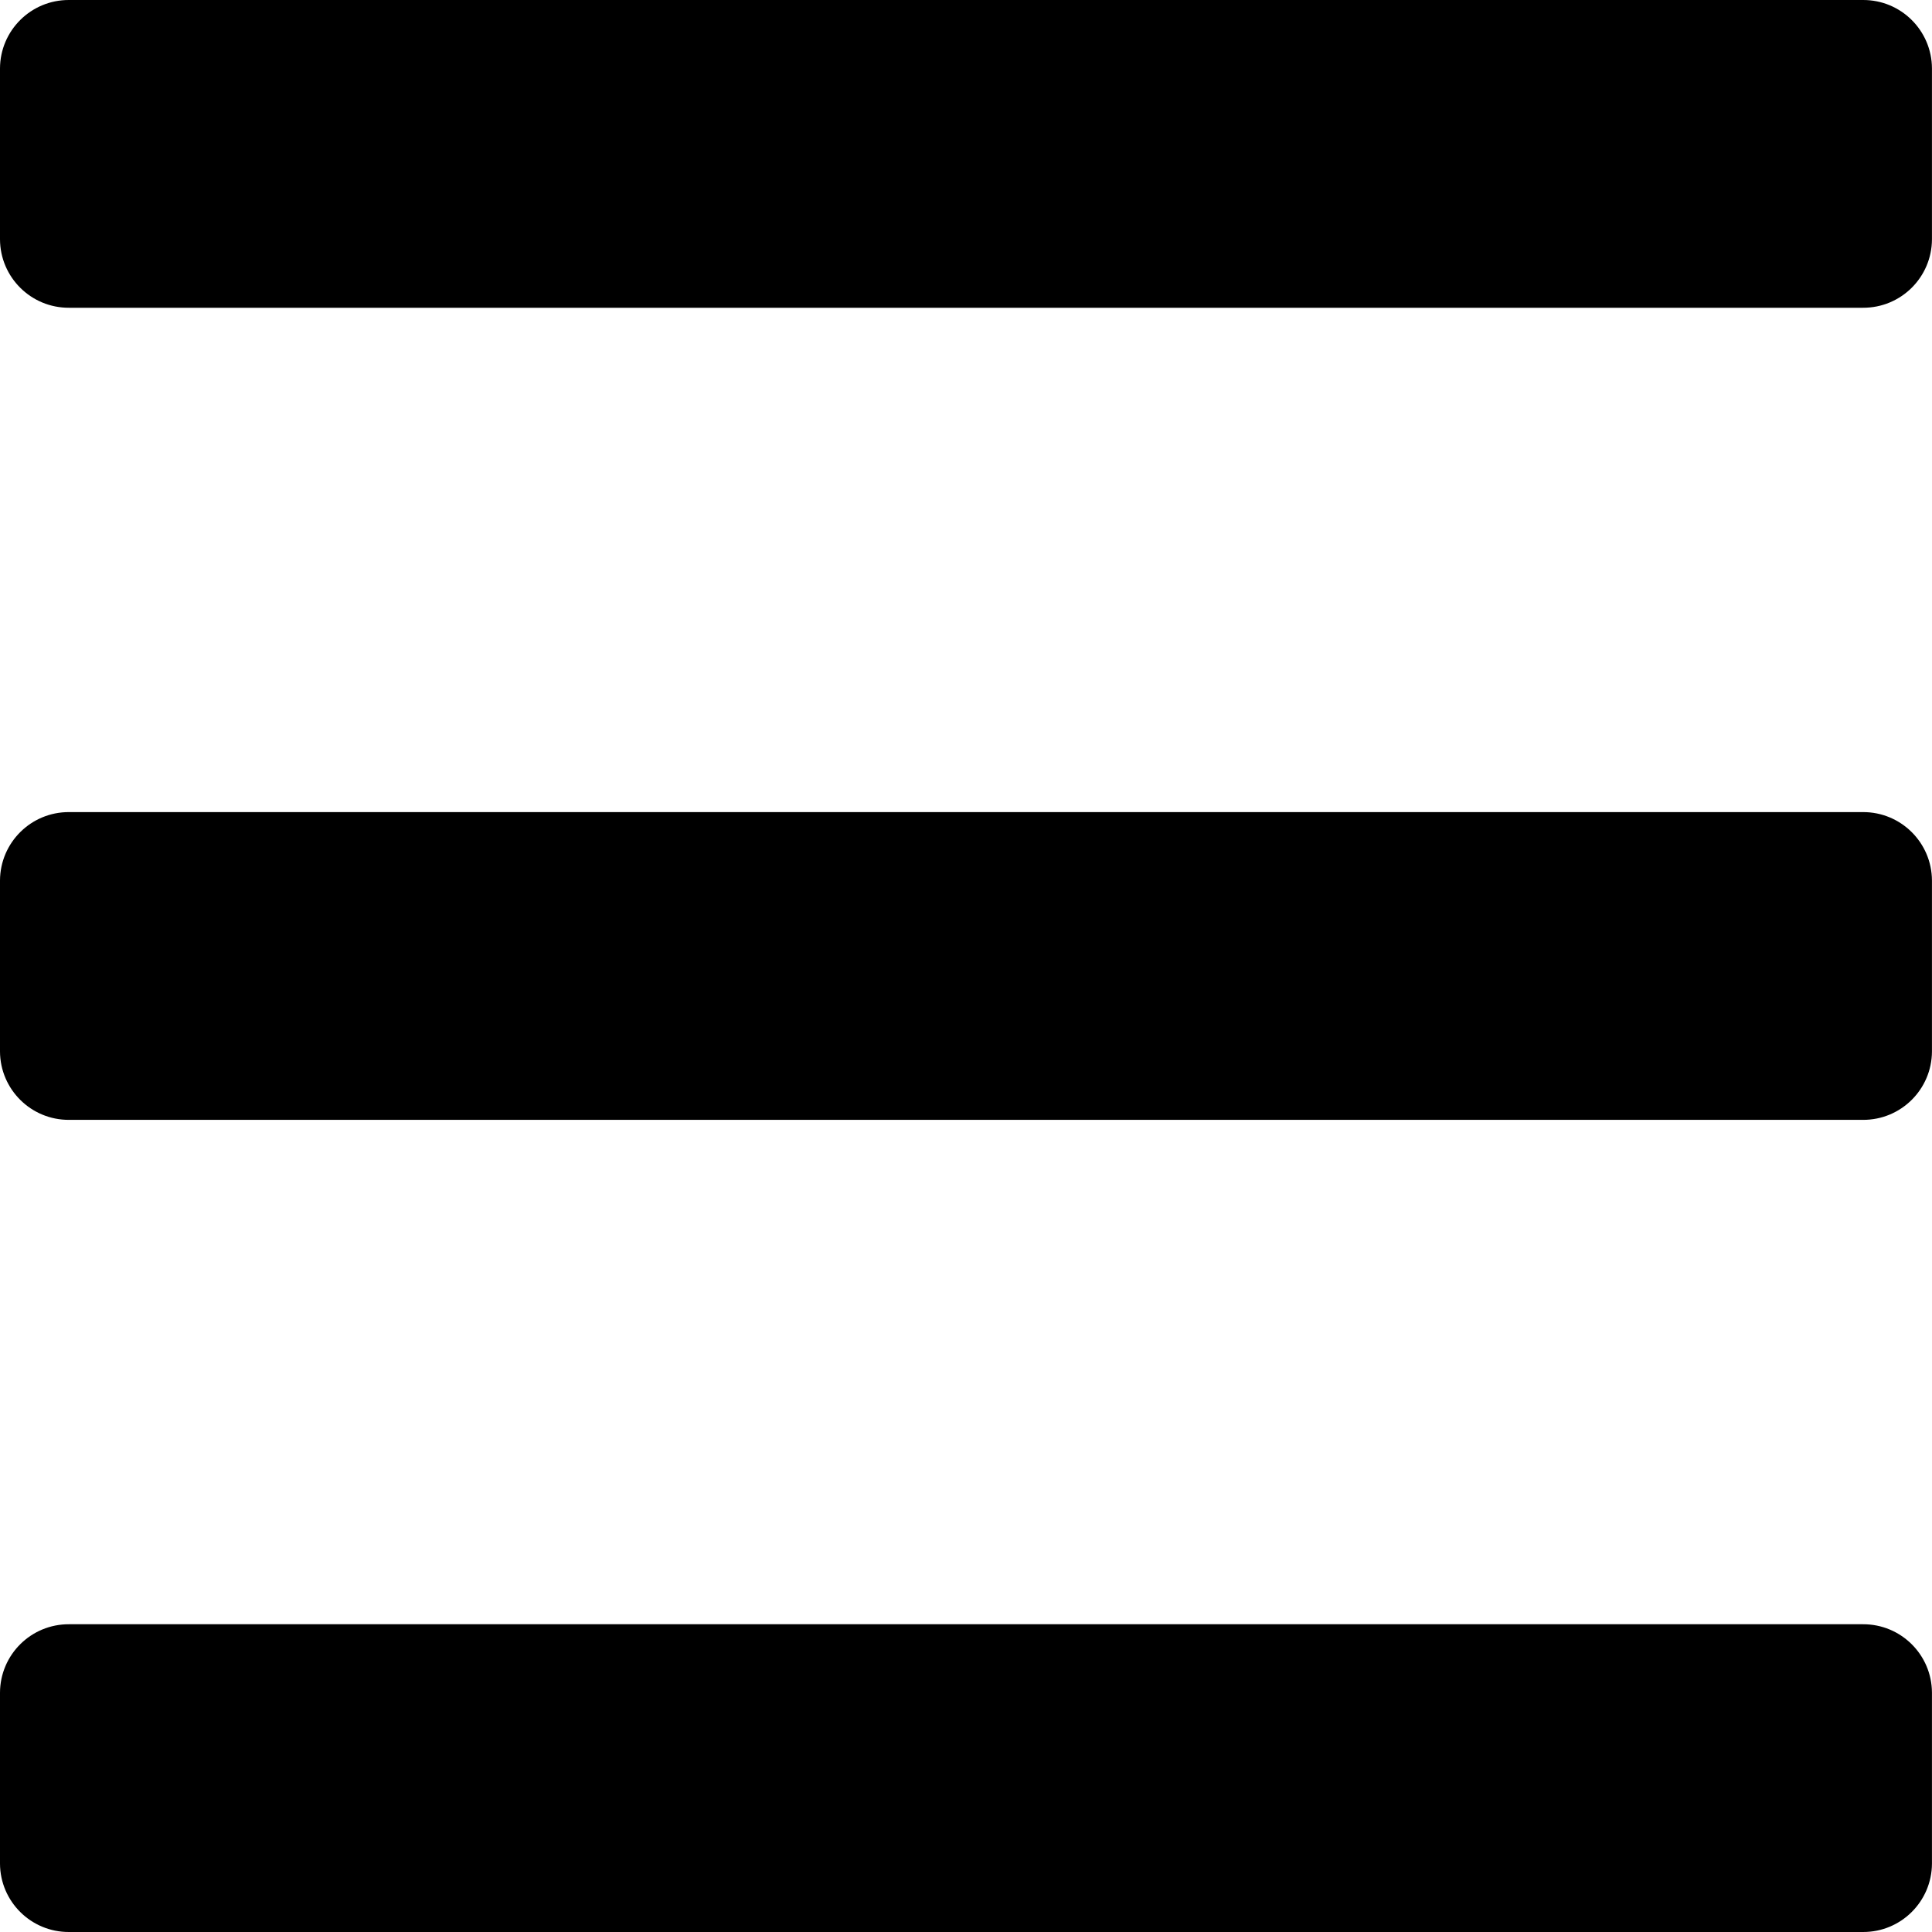
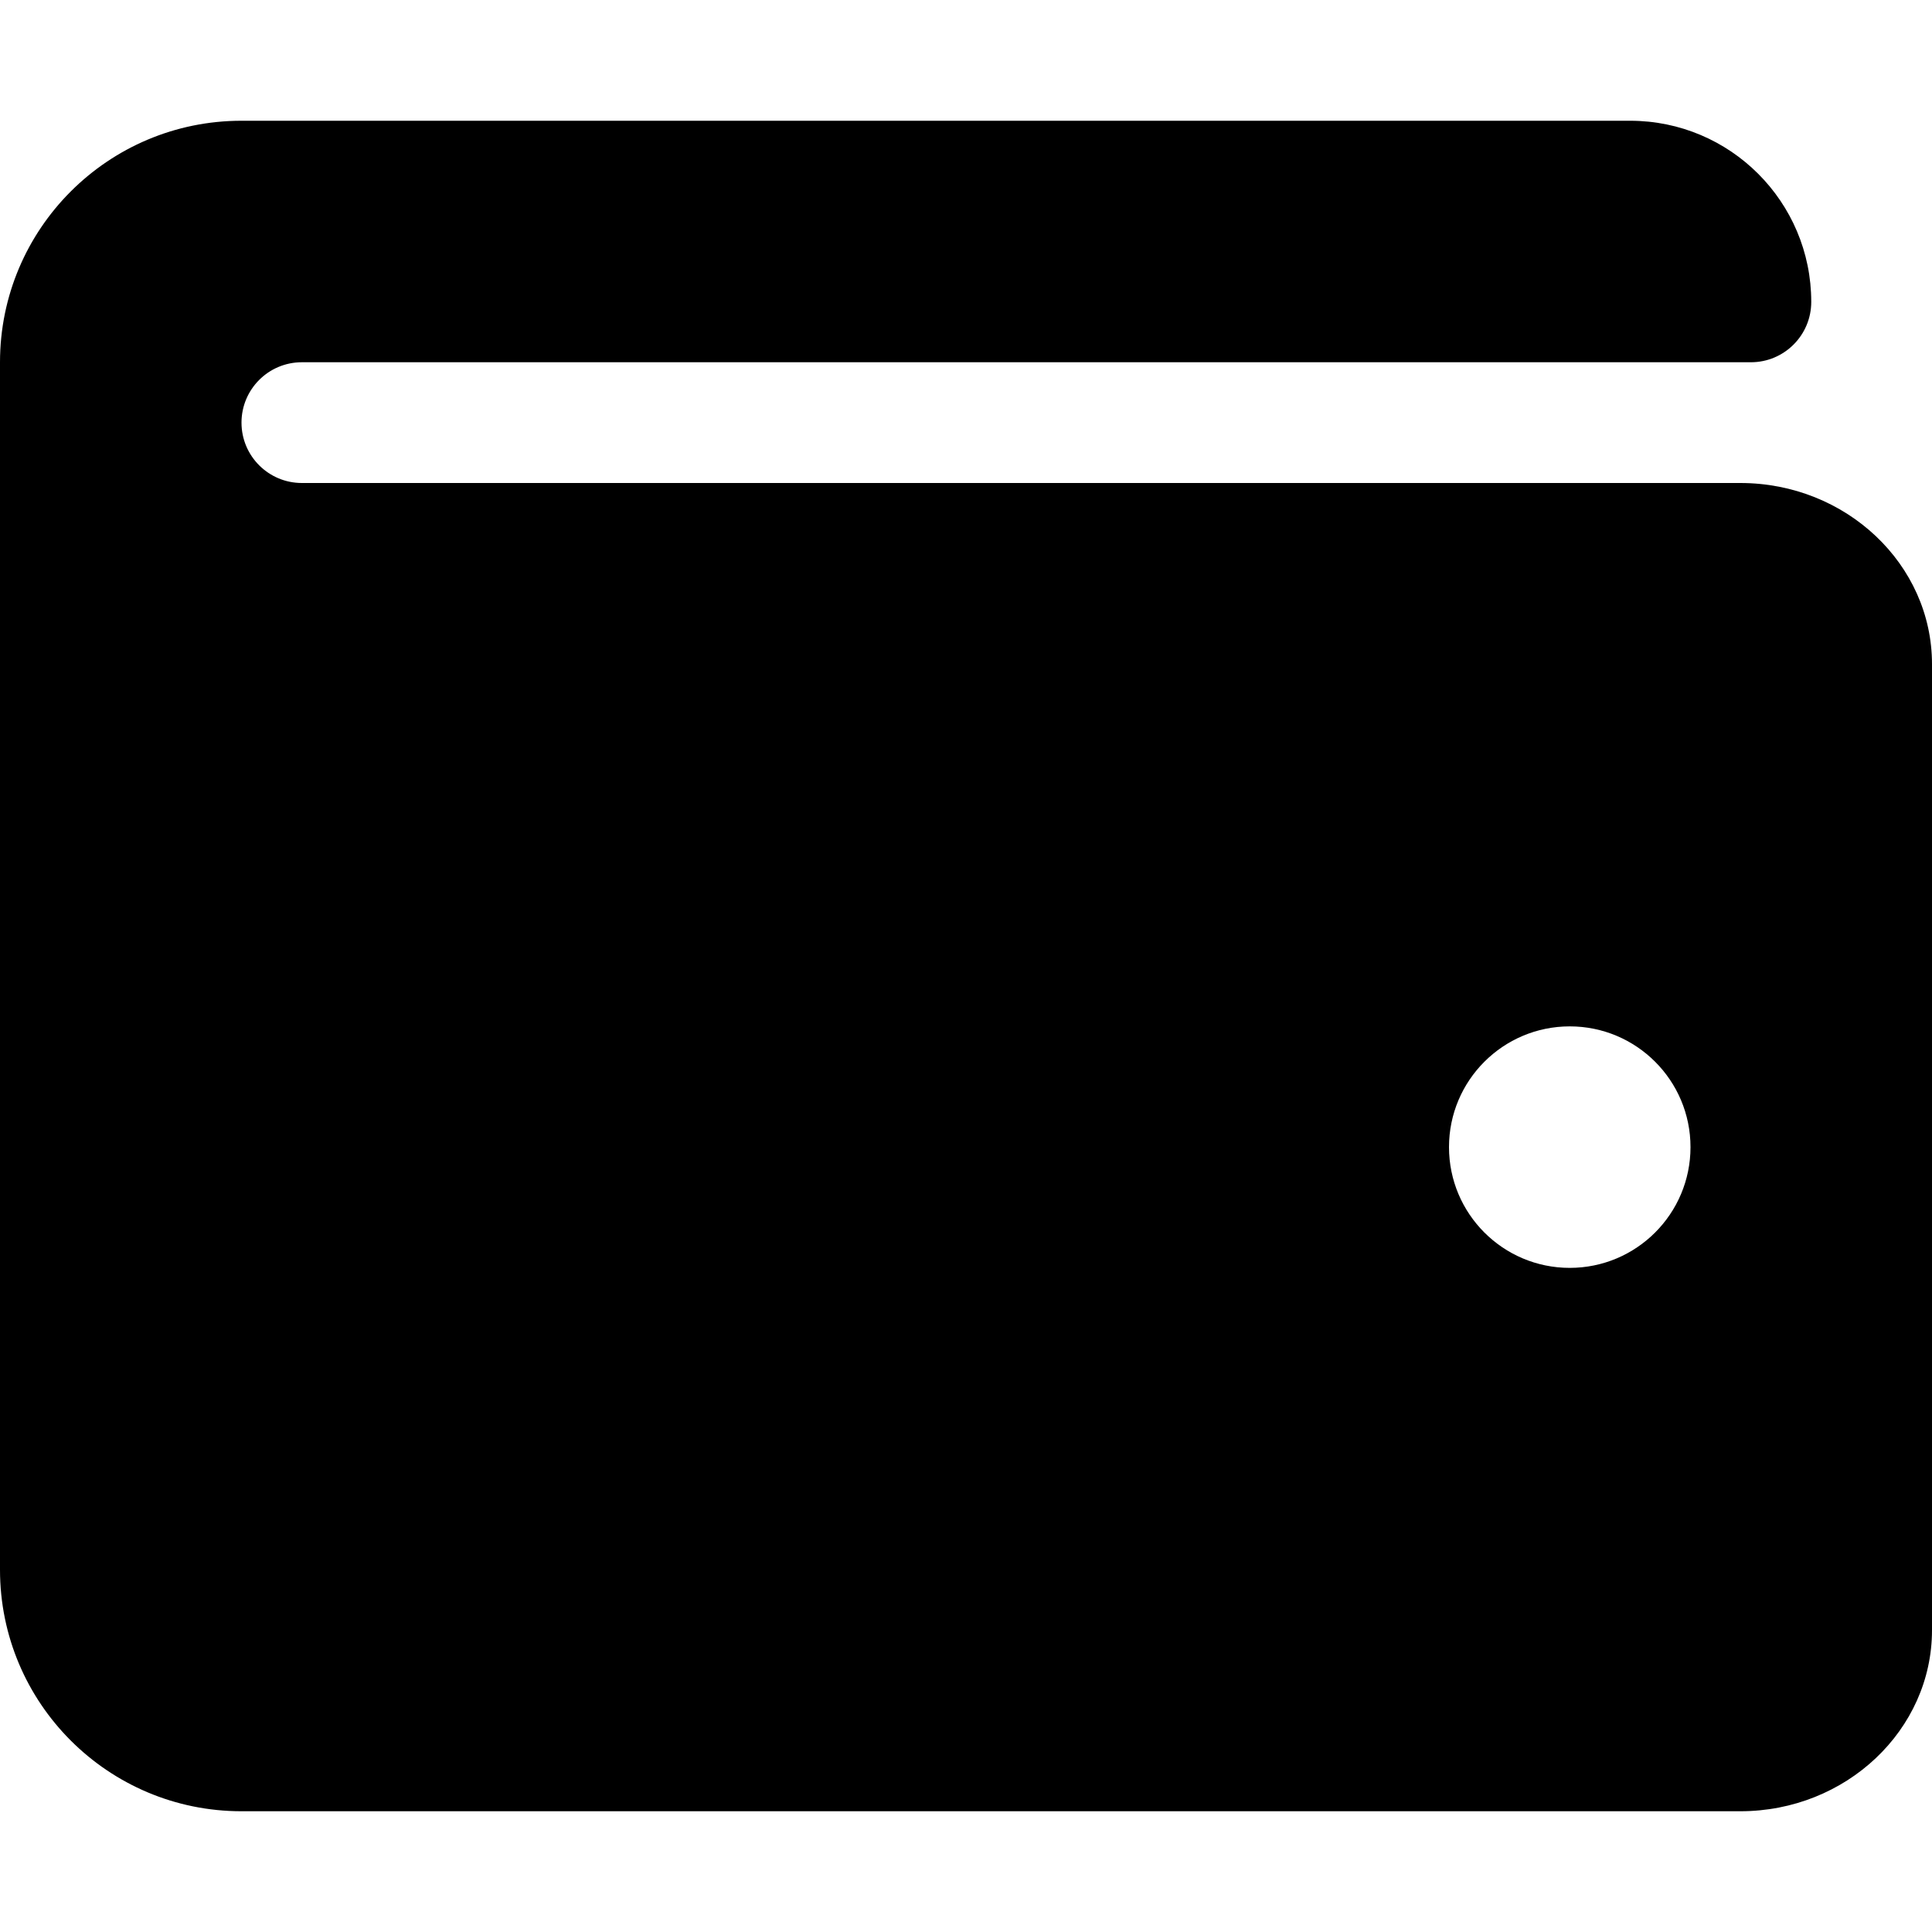
- <svg xmlns="http://www.w3.org/2000/svg" viewBox="0 0 470.83 470.83">
-   <path fill="currentColor" d="M454,0H16.82A16.74,16.74,0,0,0,0,16.67V58.33A16.74,16.74,0,0,0,16.82,75H454a16.74,16.74,0,0,0,16.82-16.67V16.67A16.74,16.74,0,0,0,454,0Z" />
-   <path fill="currentColor" d="M454,395.83H16.82A16.74,16.74,0,0,0,0,412.49v41.67a16.74,16.74,0,0,0,16.82,16.67H454a16.74,16.74,0,0,0,16.82-16.67V412.49A16.74,16.74,0,0,0,454,395.83Z" />
-   <path fill="currentColor" d="M454,197.91H16.82A16.75,16.75,0,0,0,0,214.58v41.67a16.74,16.74,0,0,0,16.82,16.66H454a16.74,16.74,0,0,0,16.82-16.66V214.58A16.75,16.75,0,0,0,454,197.91Z" />
+ <svg xmlns="http://www.w3.org/2000/svg" aria-hidden="true" focusable="false" data-prefix="fas" data-icon="wallet" class="svg-inline--fa fa-wallet fa-w-16" role="img" viewBox="0 0 512 512">
+   <path fill="currentColor" d="M461.2 128H80c-8.84 0-16-7.16-16-16s7.16-16 16-16h384c8.84 0 16-7.16 16-16 0-26.51-21.49-48-48-48H64C28.65 32 0 60.65 0 96v320c0 35.35 28.65 64 64 64h397.2c28.02 0 50.8-21.53 50.8-48V176c0-26.47-22.78-48-50.8-48zM416 336c-17.67 0-32-14.33-32-32s14.33-32 32-32 32 14.33 32 32-14.33 32-32 32z">
+     </path>
</svg>
